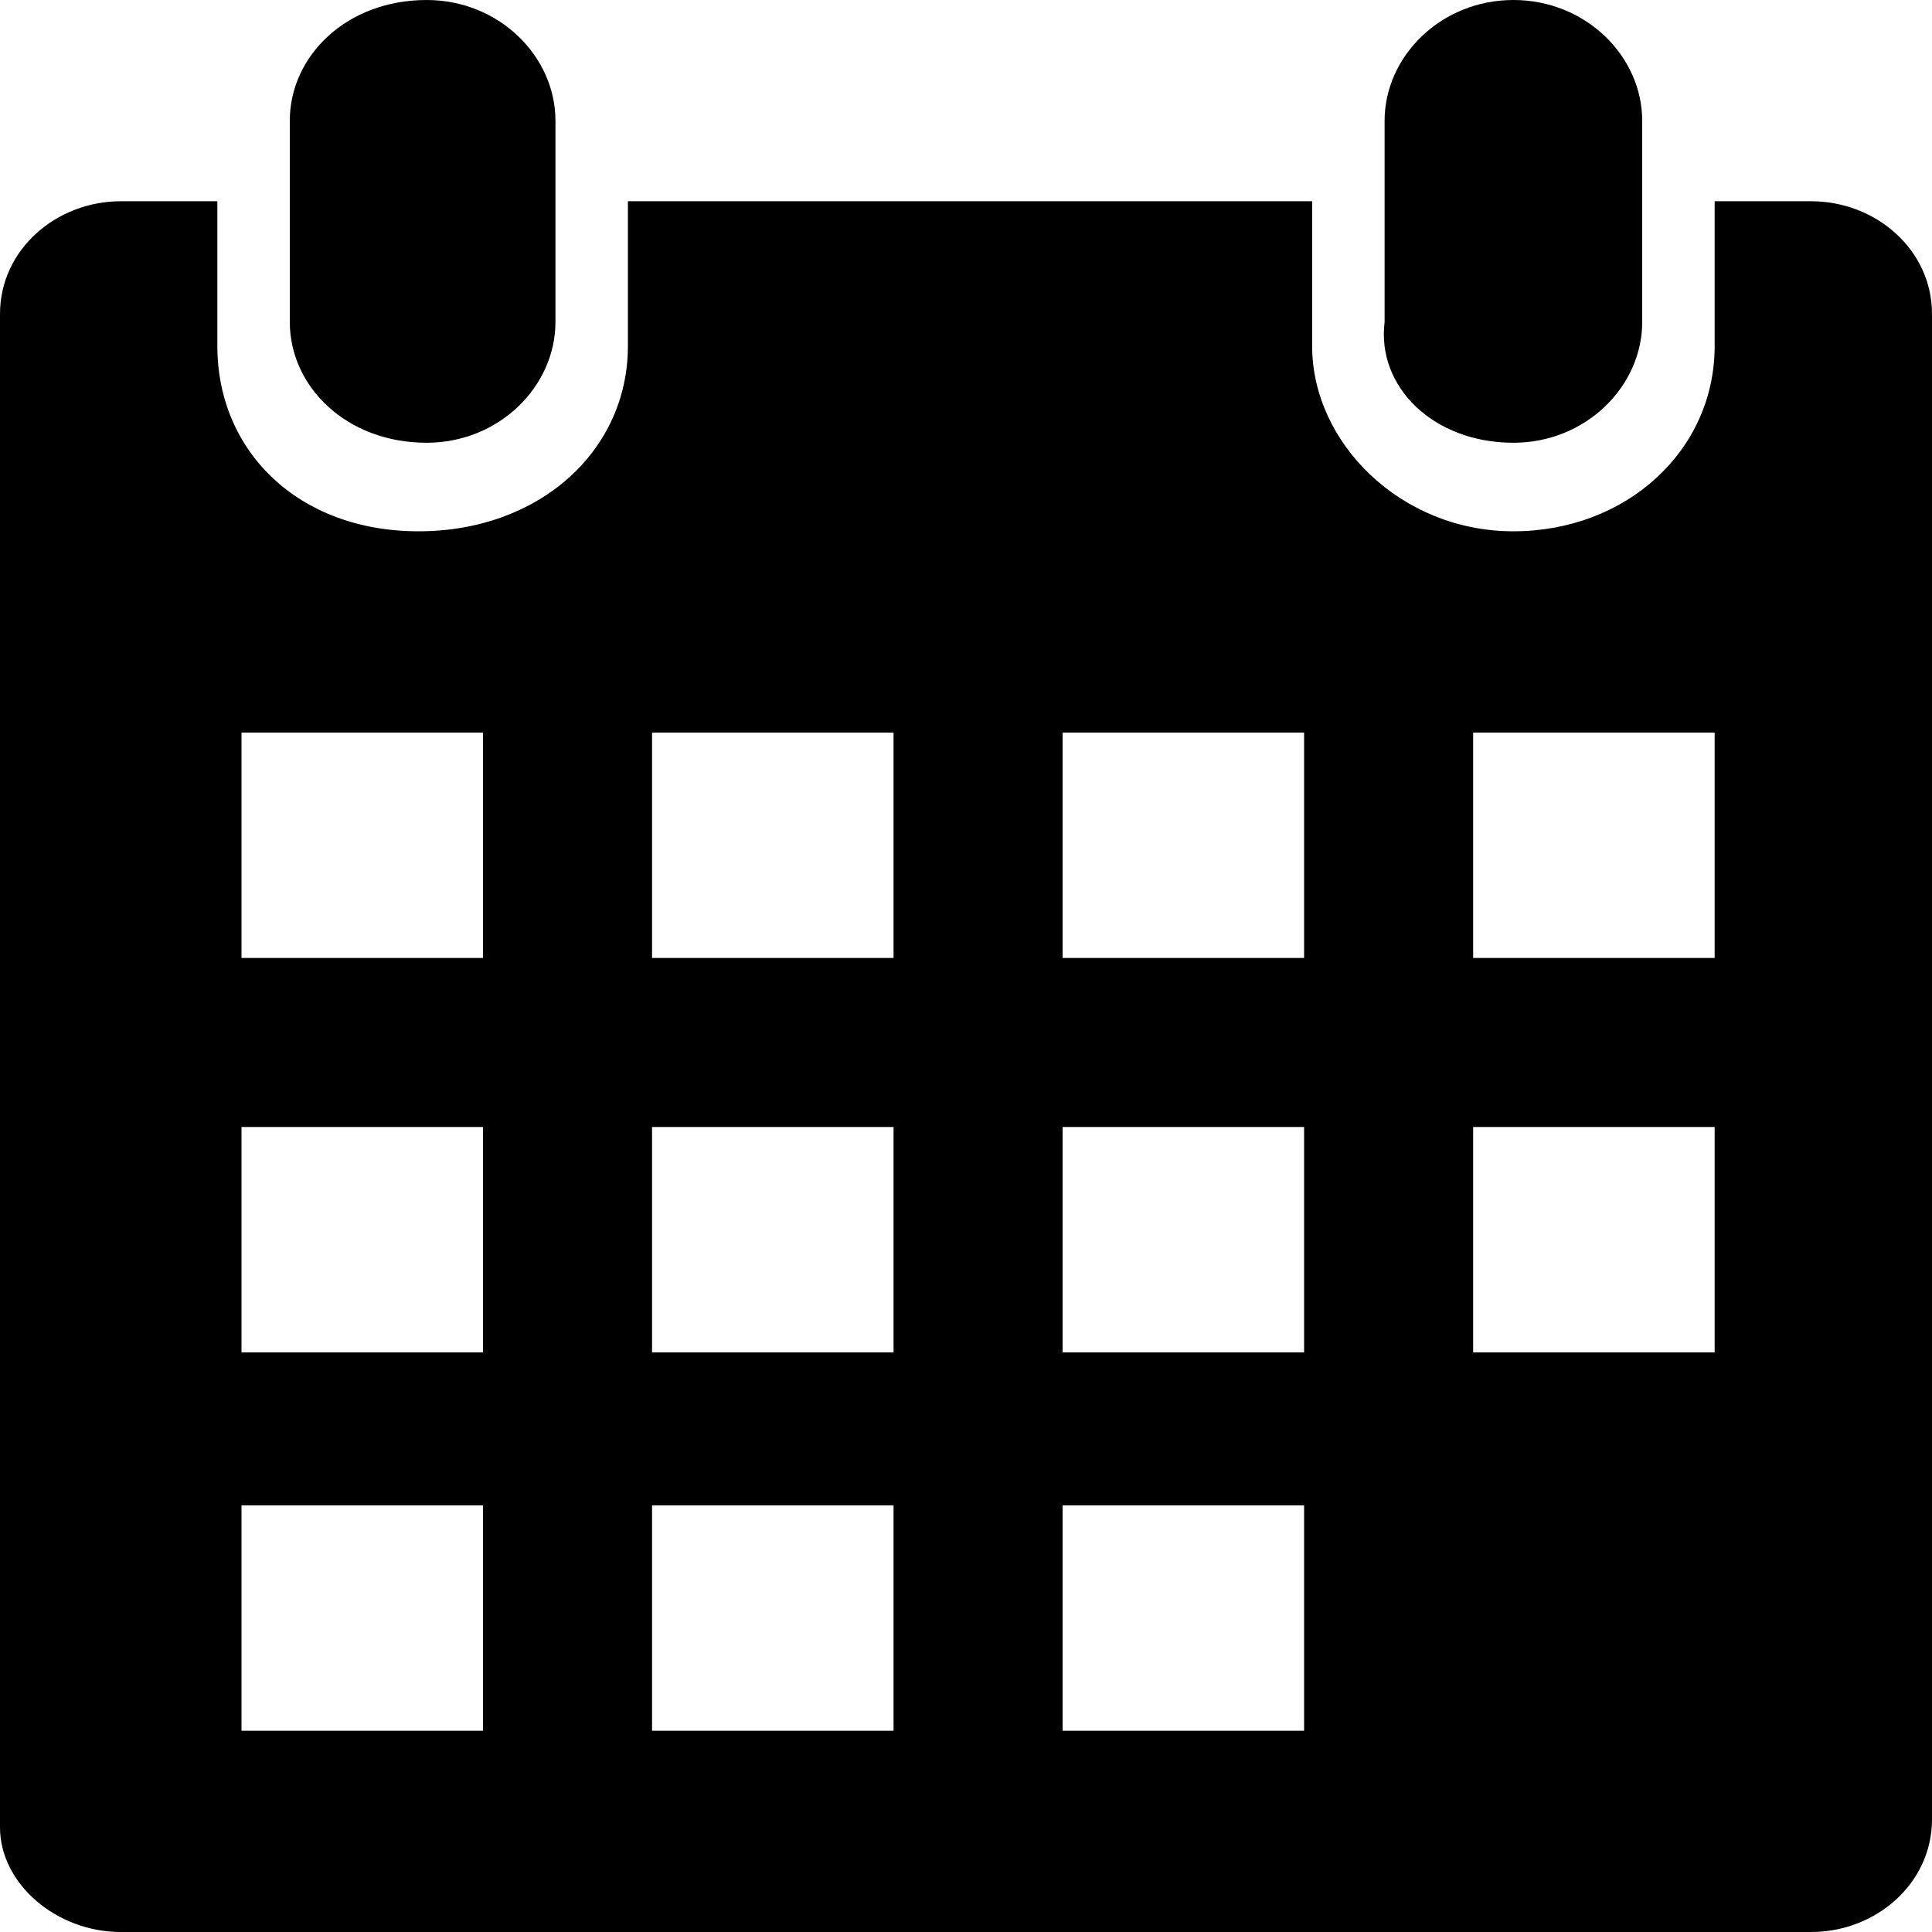
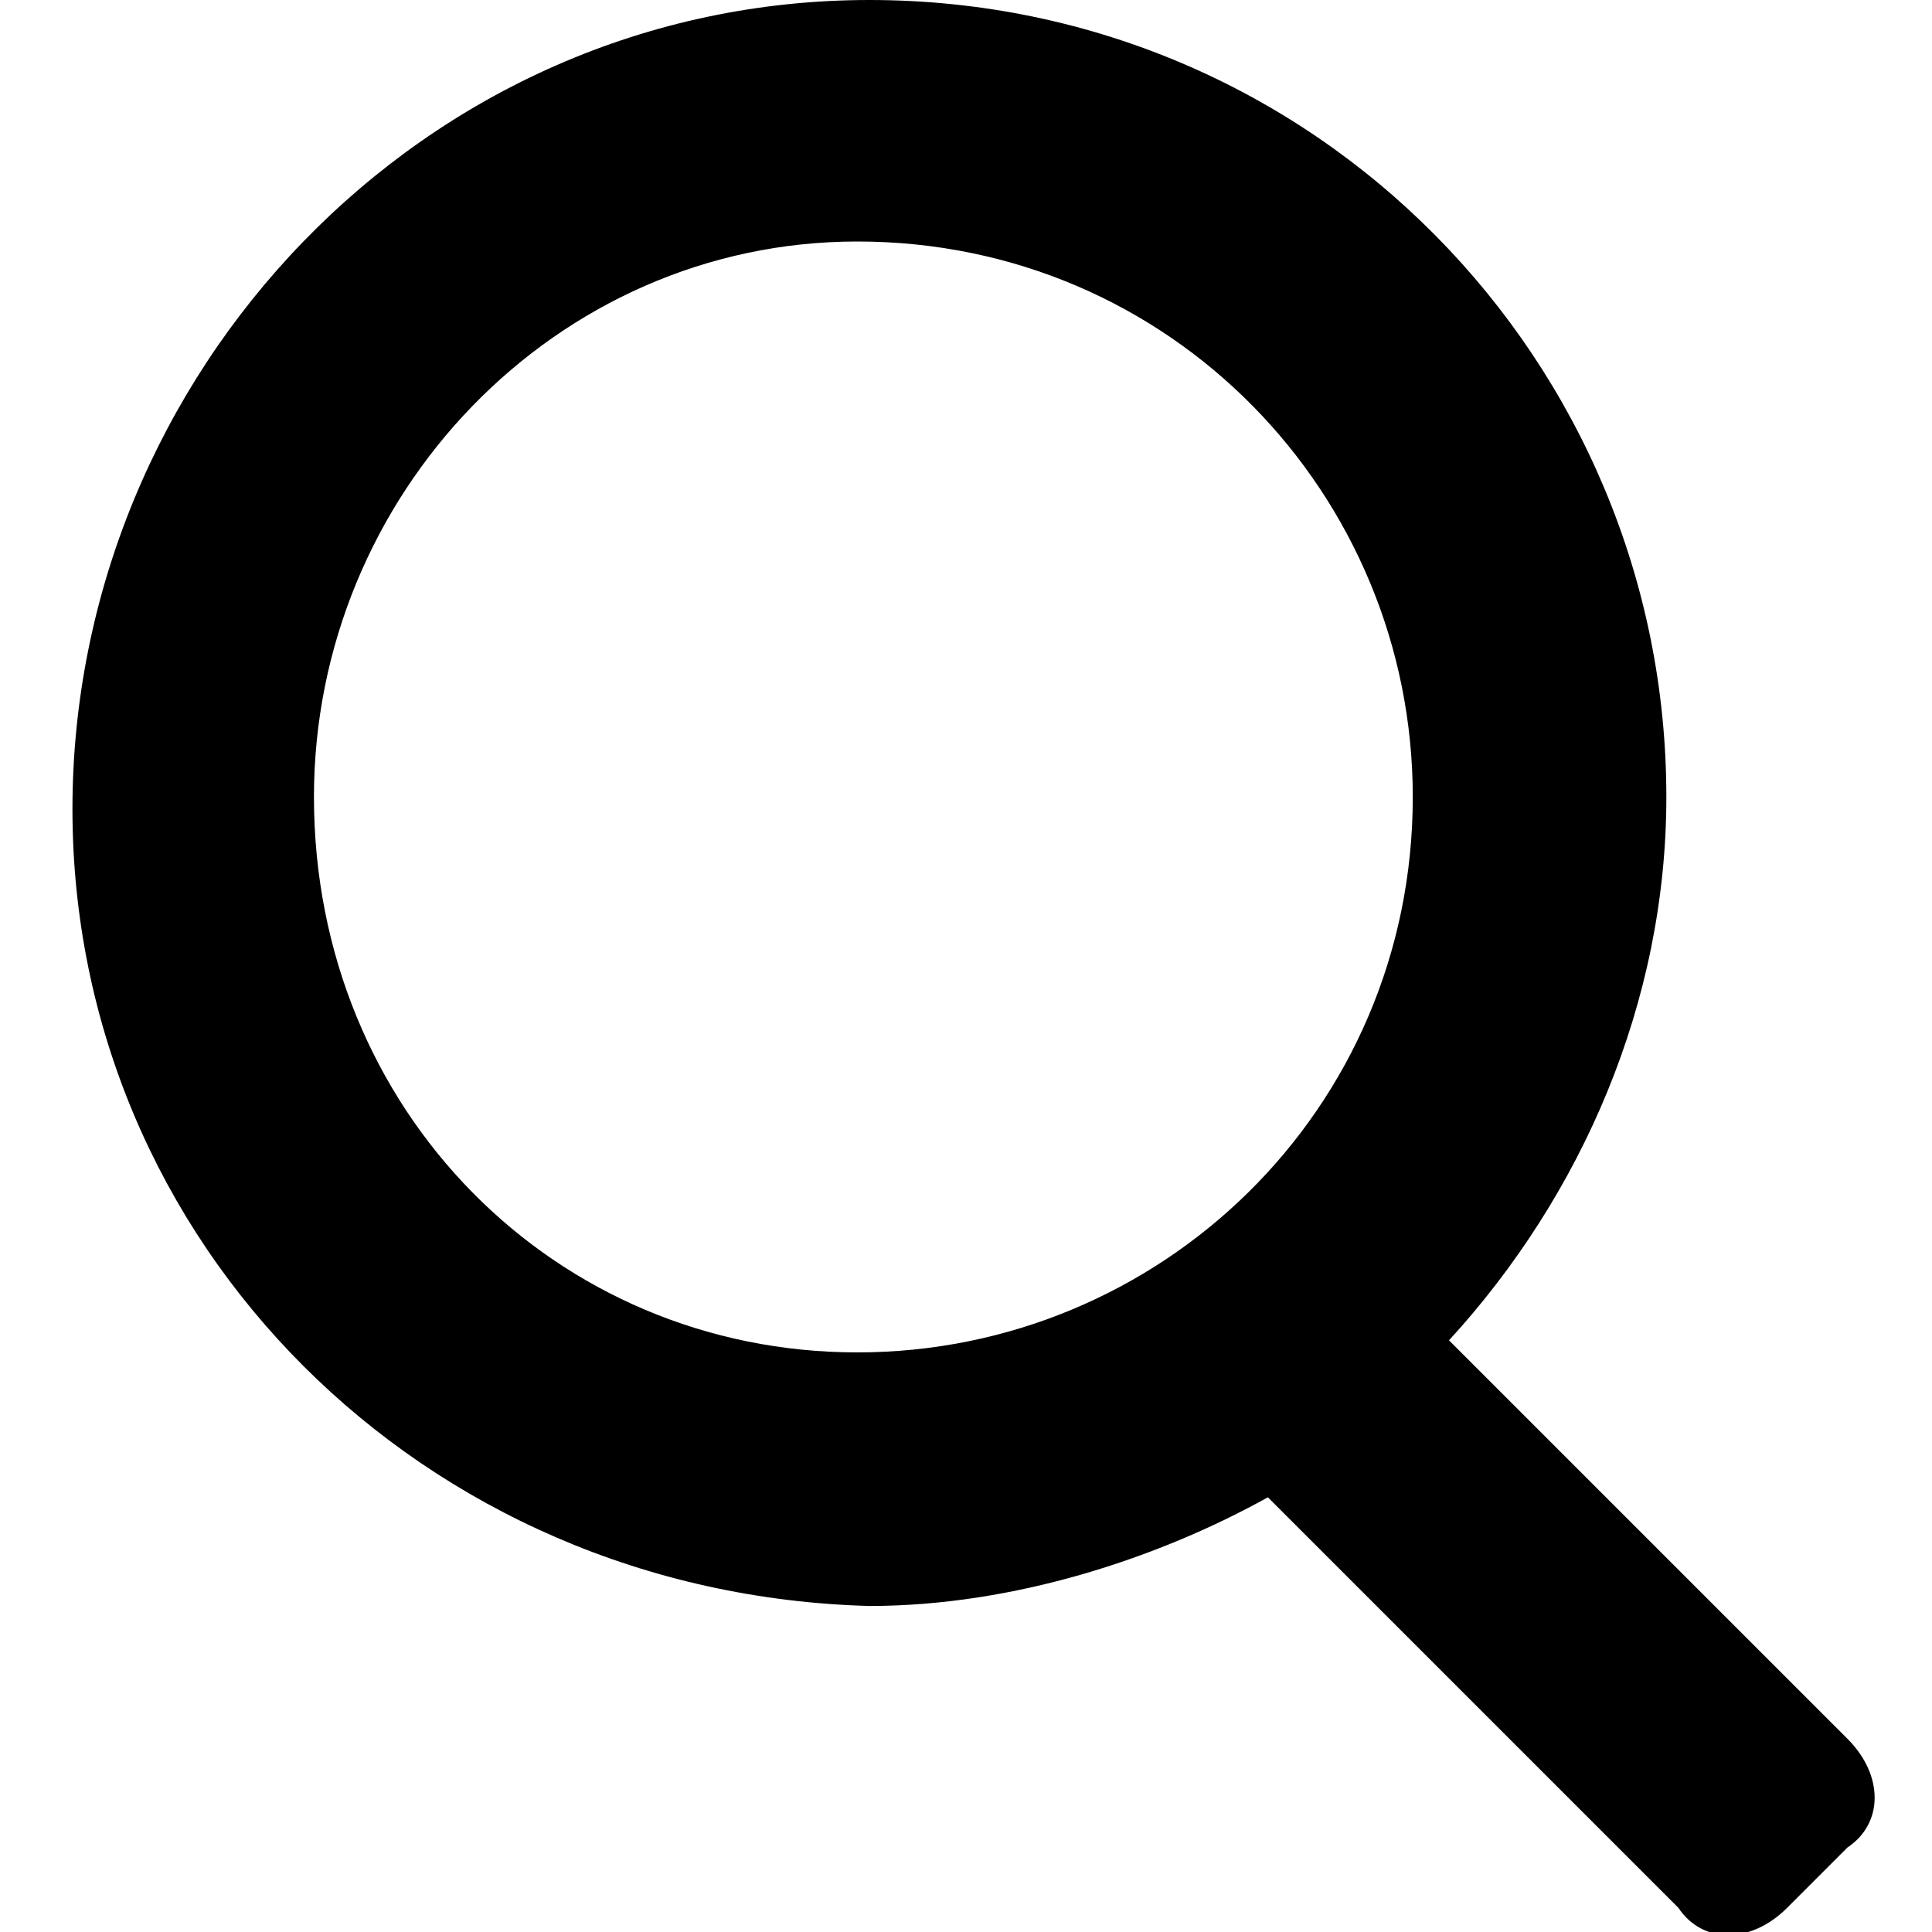
- <svg xmlns="http://www.w3.org/2000/svg" viewBox="0 0 24 24">
-   <path fill="currentColor" d="M22.5 2.5h-1.2v1.8c0 1.3-1.1 2.3-2.5 2.3s-2.5-1.1-2.5-2.3V2.5H7.8v1.8c0 1.3-1.1 2.3-2.6 2.3s-2.5-1-2.5-2.3V2.5H1.5C.7 2.5 0 3.1 0 3.9v18.8c0 .7.7 1.3 1.5 1.3h21c.8 0 1.5-.6 1.5-1.4V3.9c0-.8-.7-1.4-1.5-1.4zM6 21.5H3v-2.8h3v2.8zm0-4.7H3V14h3v2.8zm0-4.9H3V9.1h3v2.8zm5.1 9.6h-3v-2.8h3v2.8zm0-4.7h-3V14h3v2.8zm0-4.9h-3V9.1h3v2.8zm5.1 9.6h-3v-2.8h3v2.8zm0-4.7h-3V14h3v2.8zm0-4.9h-3V9.1h3v2.8zm5.1 4.9h-3V14h3v2.8zm0-4.9h-3V9.1h3v2.8zm-2.5-6.4c.9 0 1.6-.7 1.6-1.5V1.5c0-.8-.7-1.5-1.6-1.5-.9 0-1.6.7-1.6 1.5V4c-.1.8.6 1.5 1.6 1.5zm-13.5 0c.9 0 1.6-.7 1.6-1.5V1.5C6.9.7 6.2 0 5.3 0c-1 0-1.7.7-1.7 1.5V4c0 .8.7 1.5 1.7 1.5z" />
+ <svg xmlns="http://www.w3.org/2000/svg" viewBox="0 0 16 16">
+   <path d="M12 11.1l3.3 3.3c.3.3.3.7 0 .9l-.5.5c-.3.3-.7.3-.9 0l-3.4-3.4c-.9.5-2.1.9-3.3.9-3.7-.1-6.6-3-6.6-6.6S3.5 0 7.2 0s6.6 3 6.6 6.6c0 1.7-.7 3.3-1.8 4.5zm-4.9.1c2.5 0 4.6-2 4.6-4.6 0-2.5-2-4.6-4.6-4.6-2.5 0-4.5 2.1-4.5 4.6 0 2.6 2 4.6 4.5 4.6z" />
</svg>
